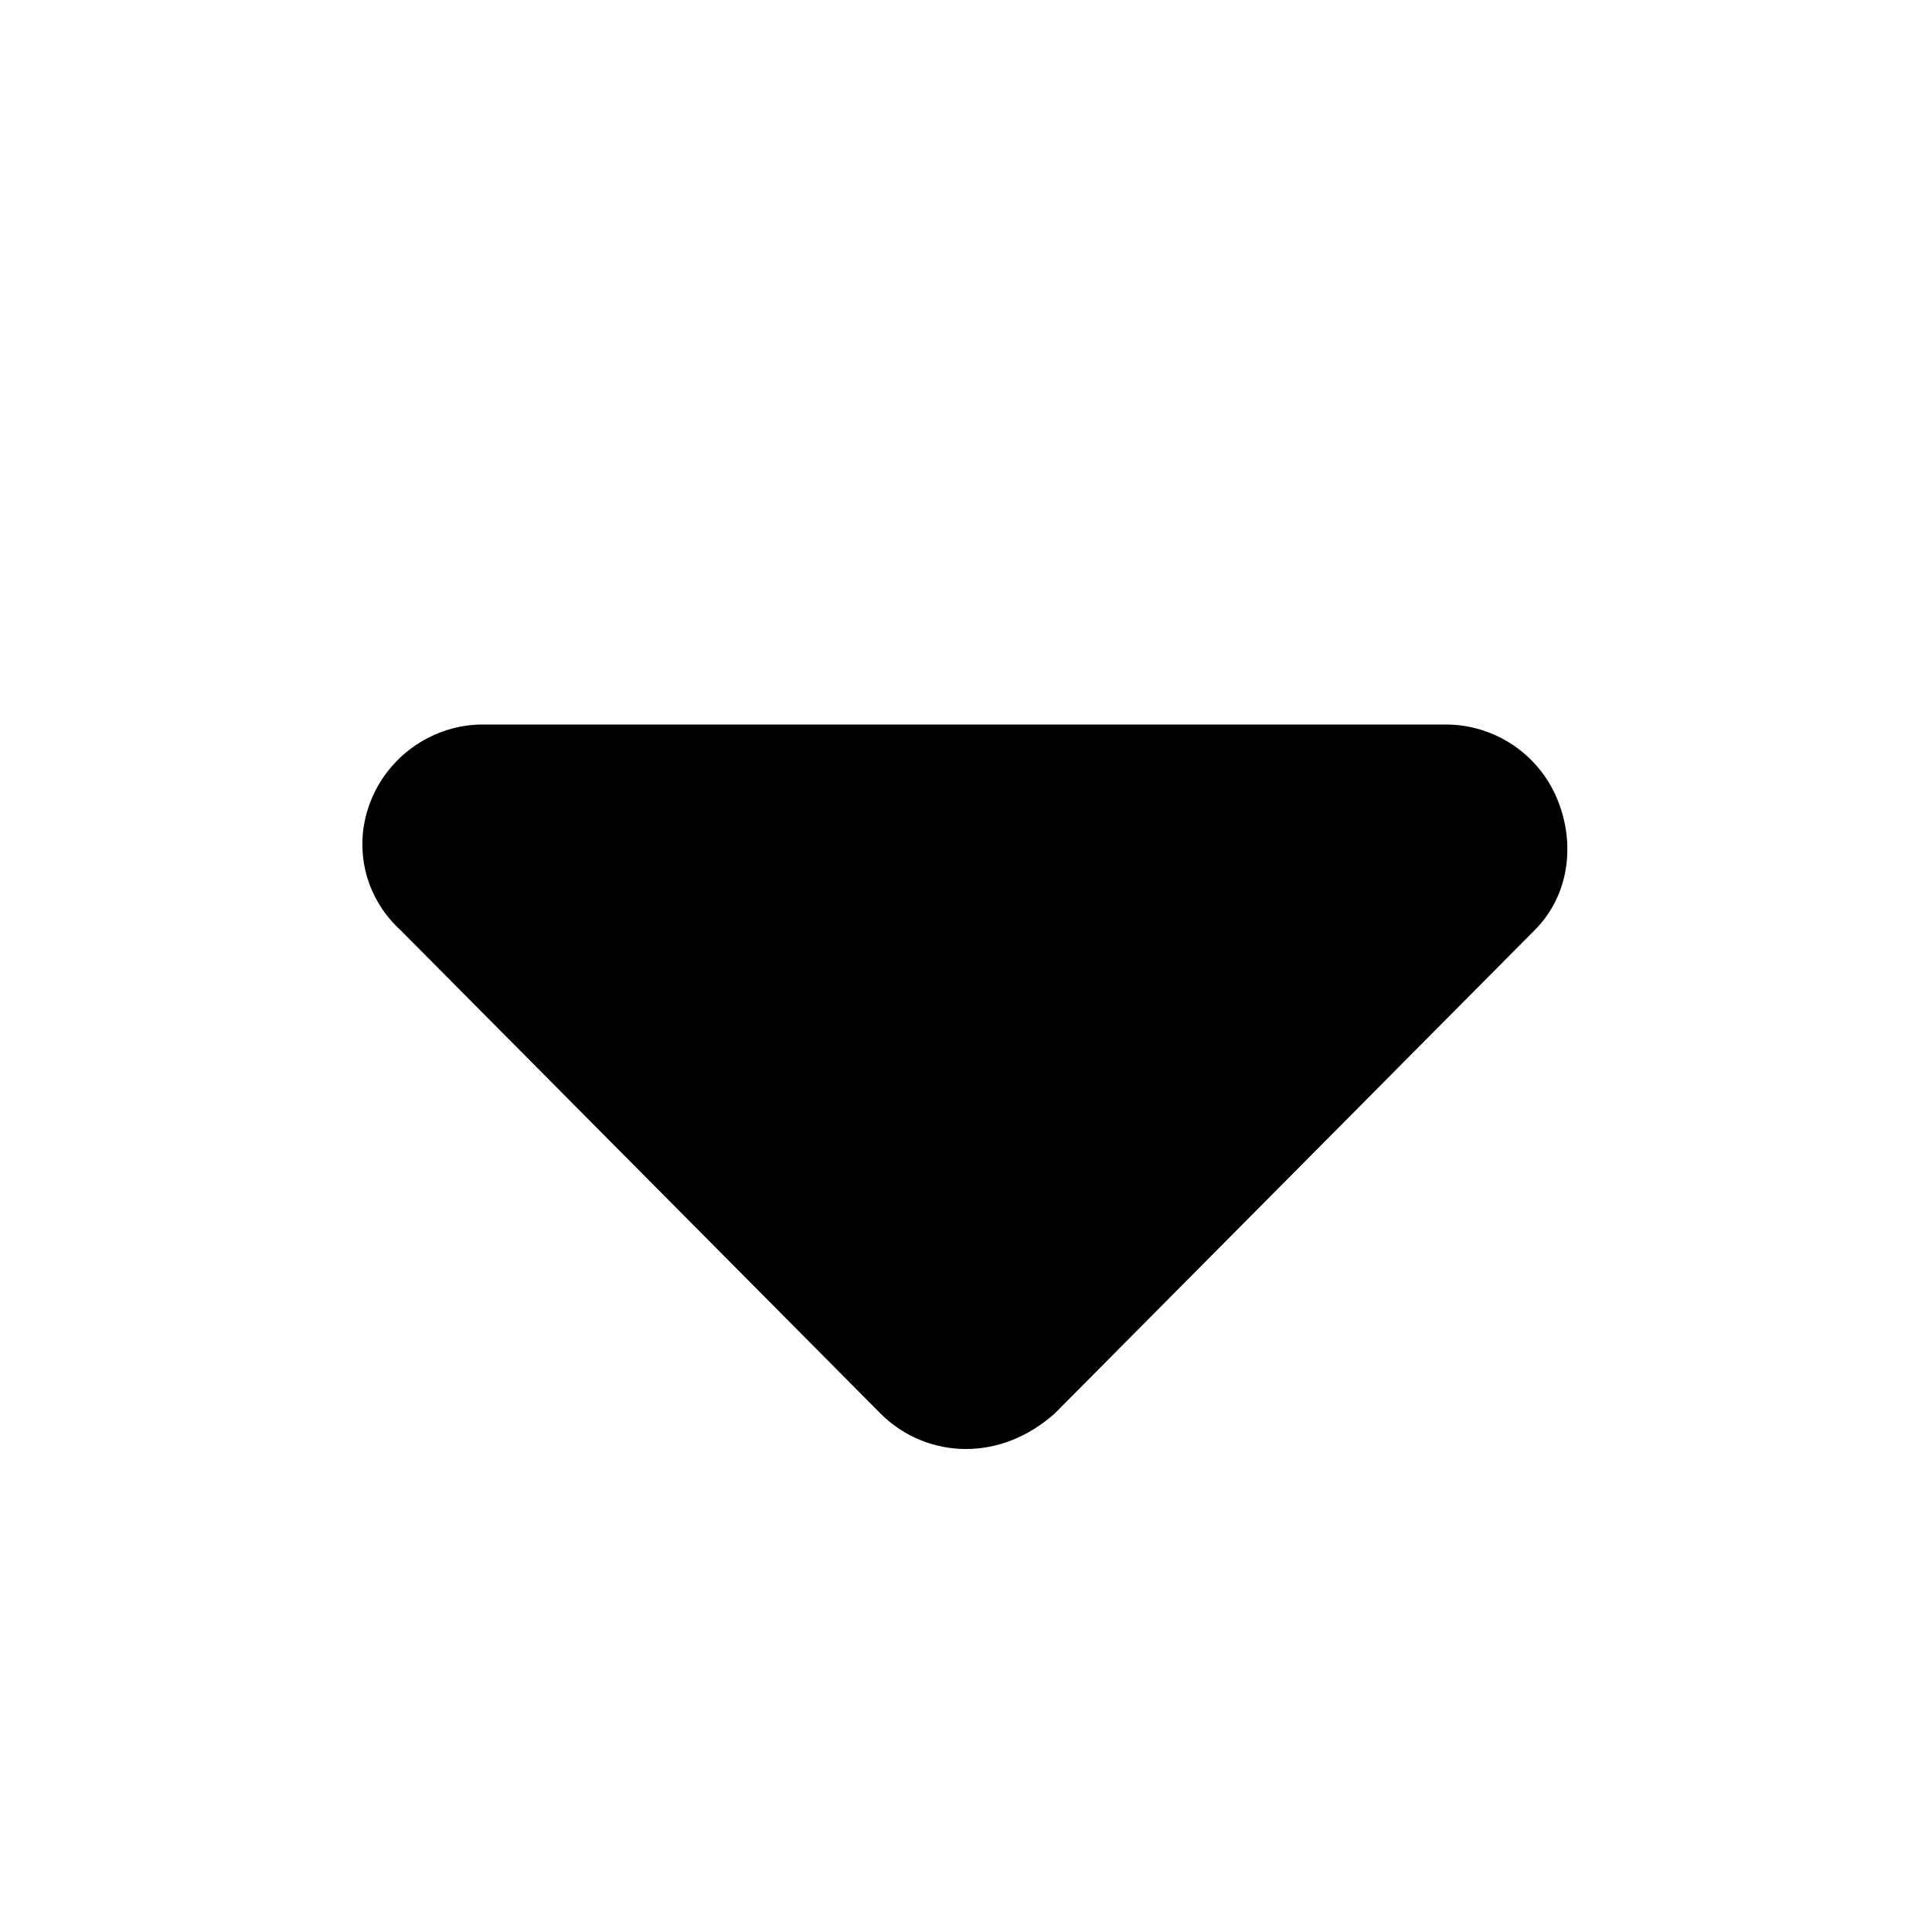
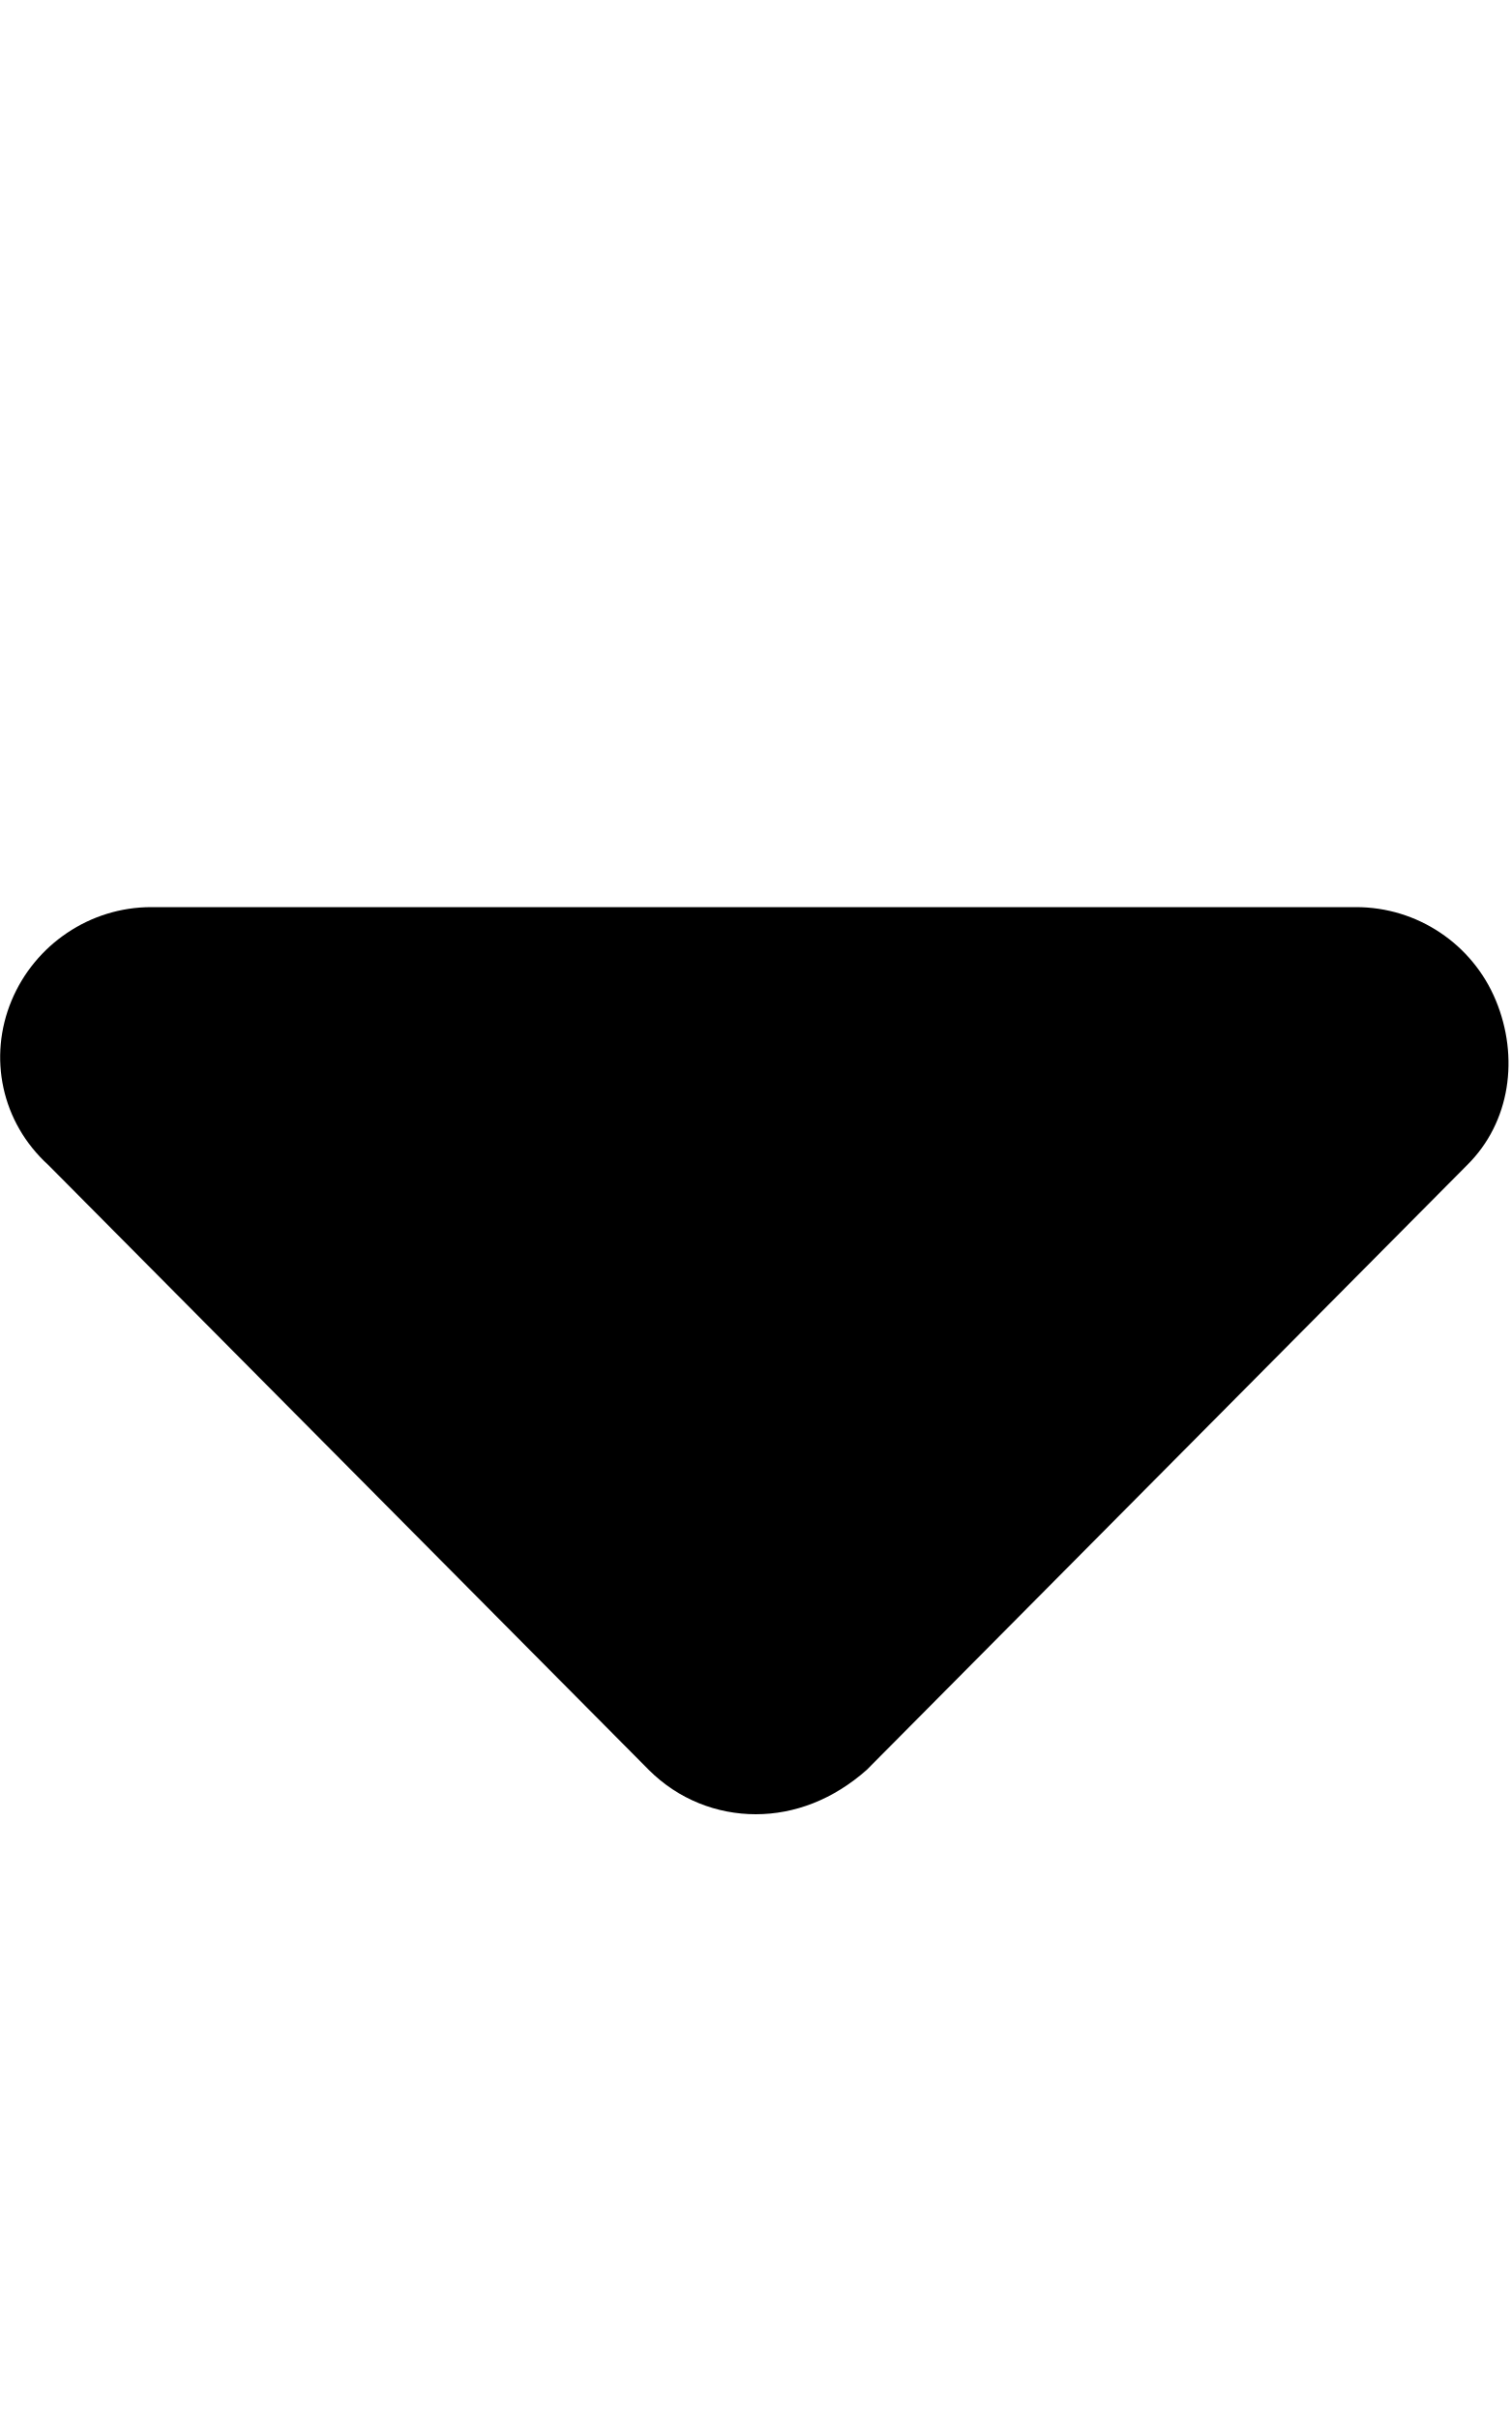
- <svg xmlns="http://www.w3.org/2000/svg" width="14px" height="14px" viewBox="0 0 320 512">
+ <svg xmlns="http://www.w3.org/2000/svg" viewBox="0 0 320 512">
  <path d="M310.6 246.6l-127.1 128C176.4 380.9 168.2 384 160 384s-16.38-3.125-22.63-9.375l-127.1-128C.224 237.5-2.516 223.7 2.438 211.8S19.07 192 32 192h255.1c12.94 0 24.62 7.781 29.58 19.75S319.8 237.5 310.6 246.6z" />
</svg>
